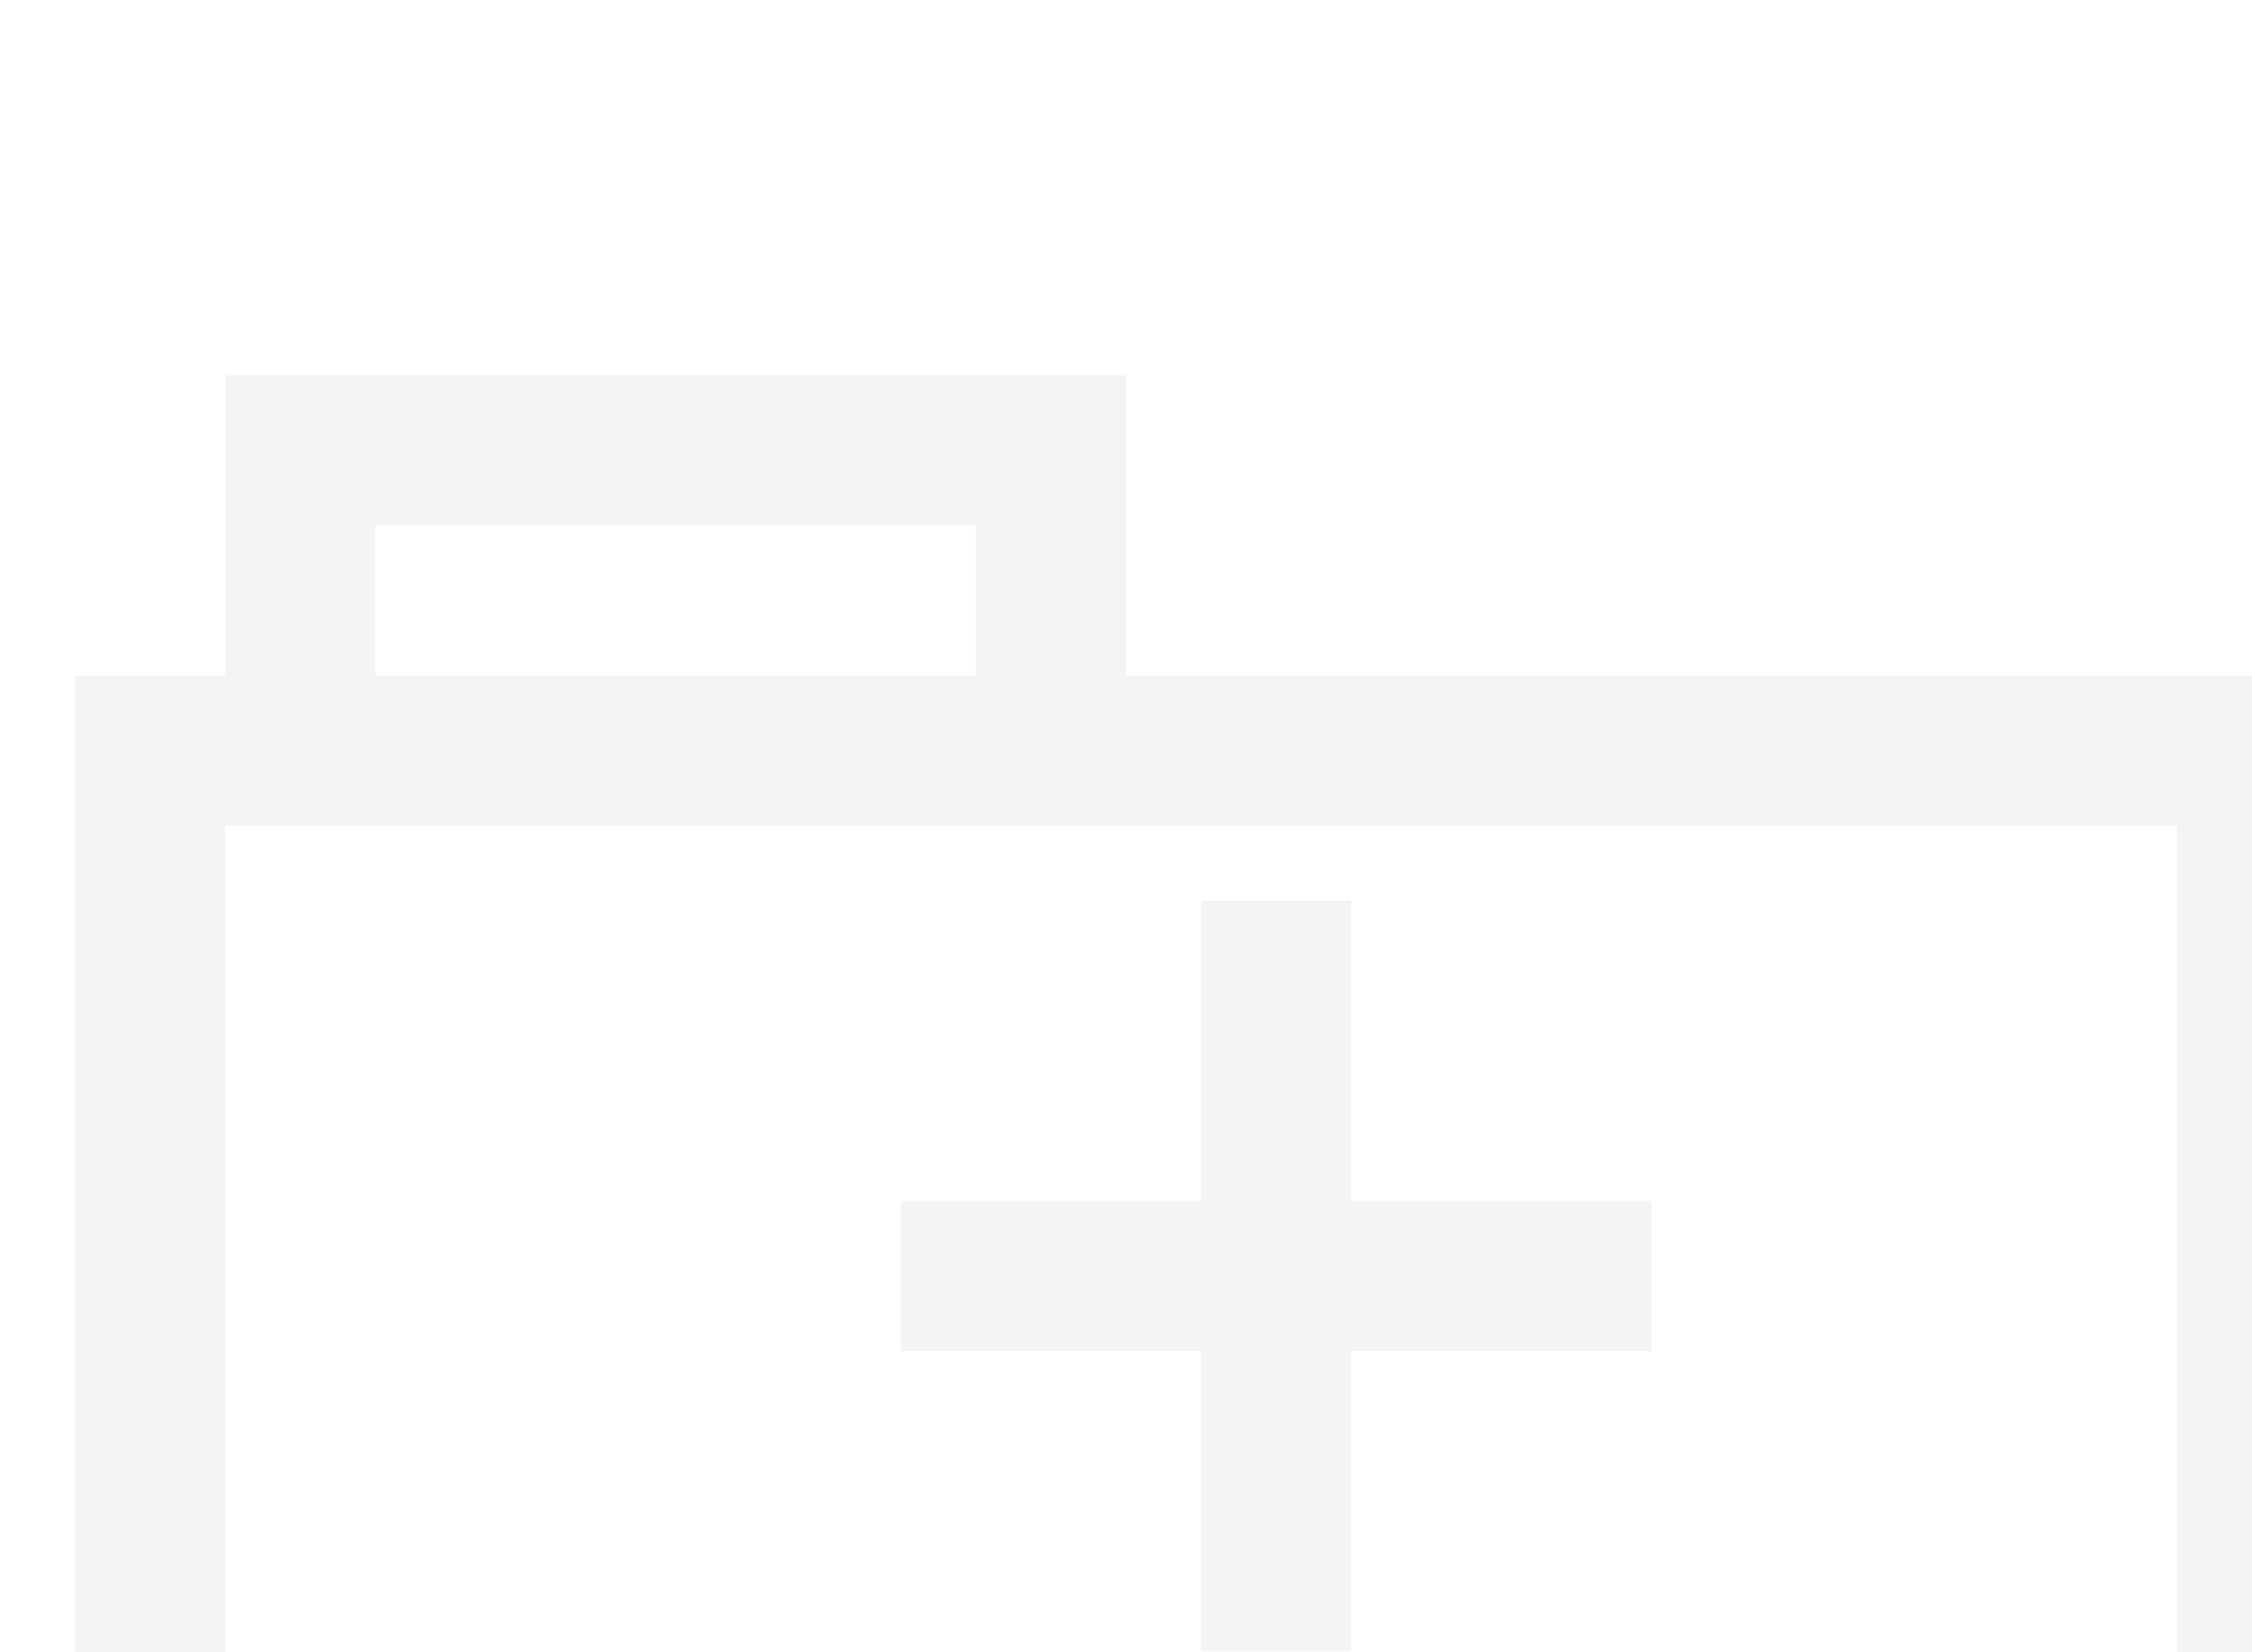
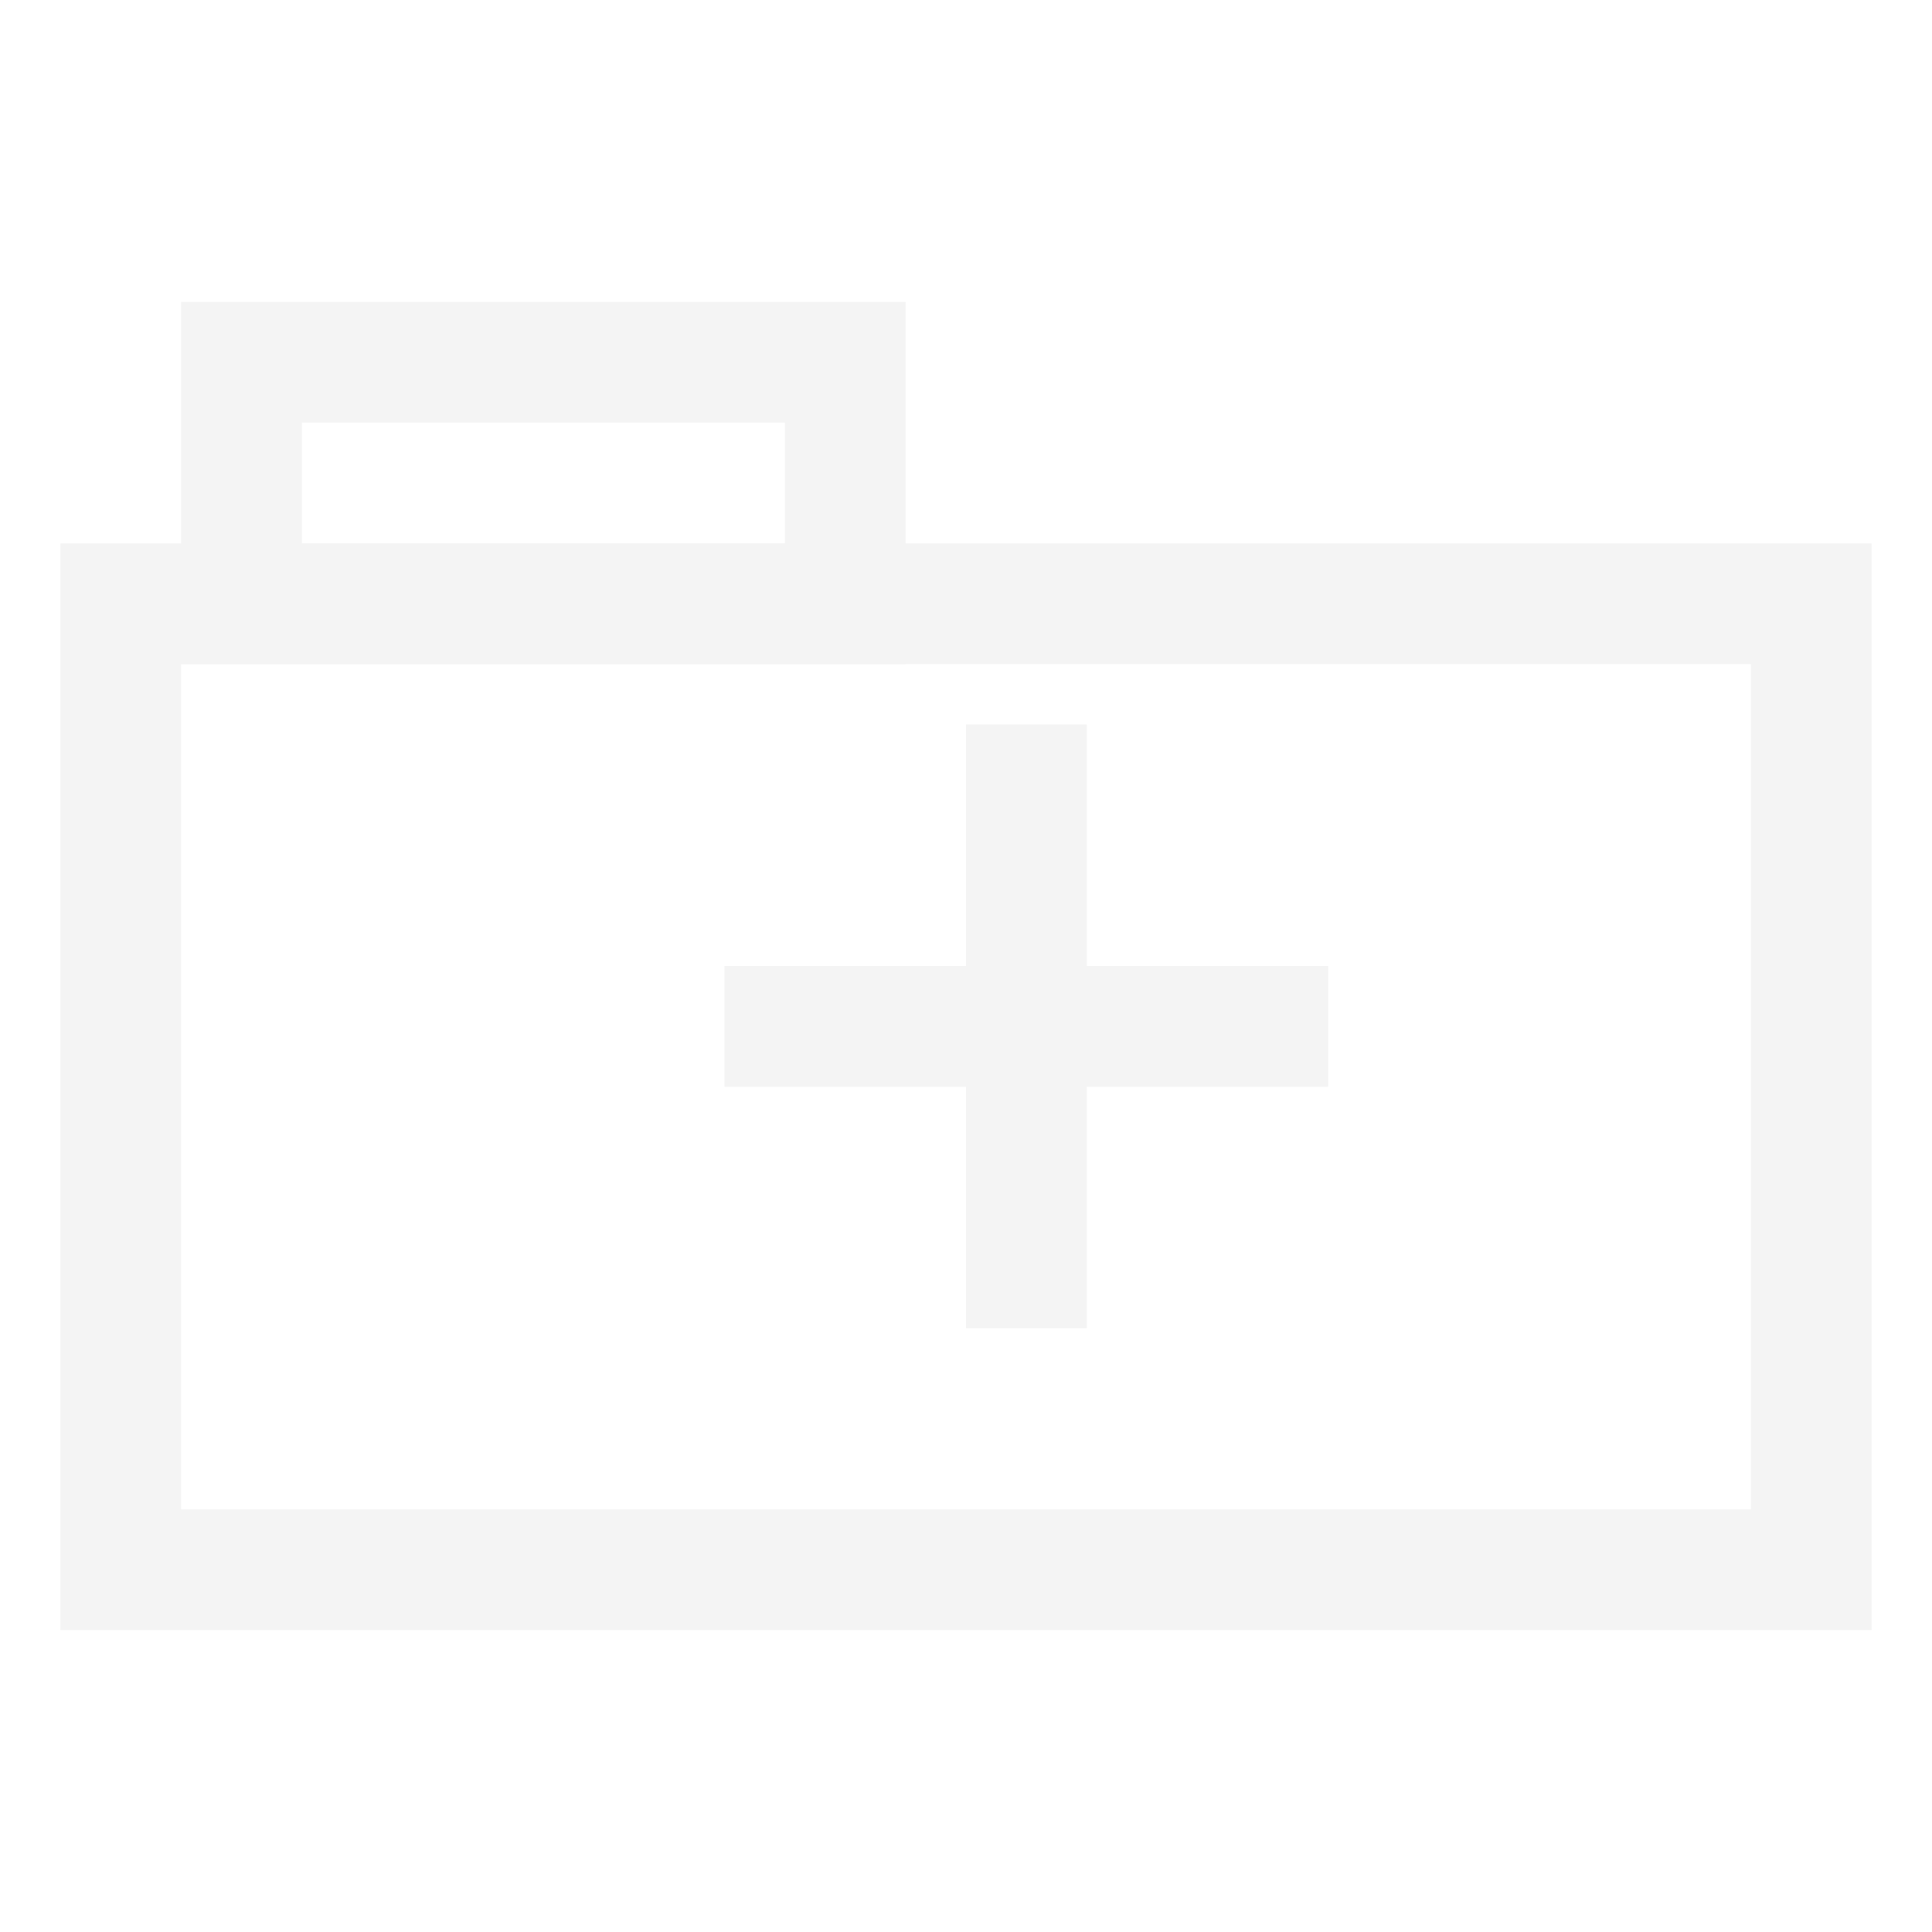
- <svg xmlns="http://www.w3.org/2000/svg" version="1.1" viewbox="0 0 16 16" fill="none">
+ <svg xmlns="http://www.w3.org/2000/svg" version="1.1" fill="none" viewbox="0 0 16 16" width="16" height="16">
  <g stroke="#f4f4f4" stroke-width="1">
    <rect x="1" y="5" width="14" height="8" />
    <rect x="2" y="3" width="5" height="2" />
  </g>
  <g fill="#f4f4f4">
    <rect x="6" y="8" width="5" height="1" />
    <rect x="8" y="6" width="1" height="5" />
  </g>
</svg>
